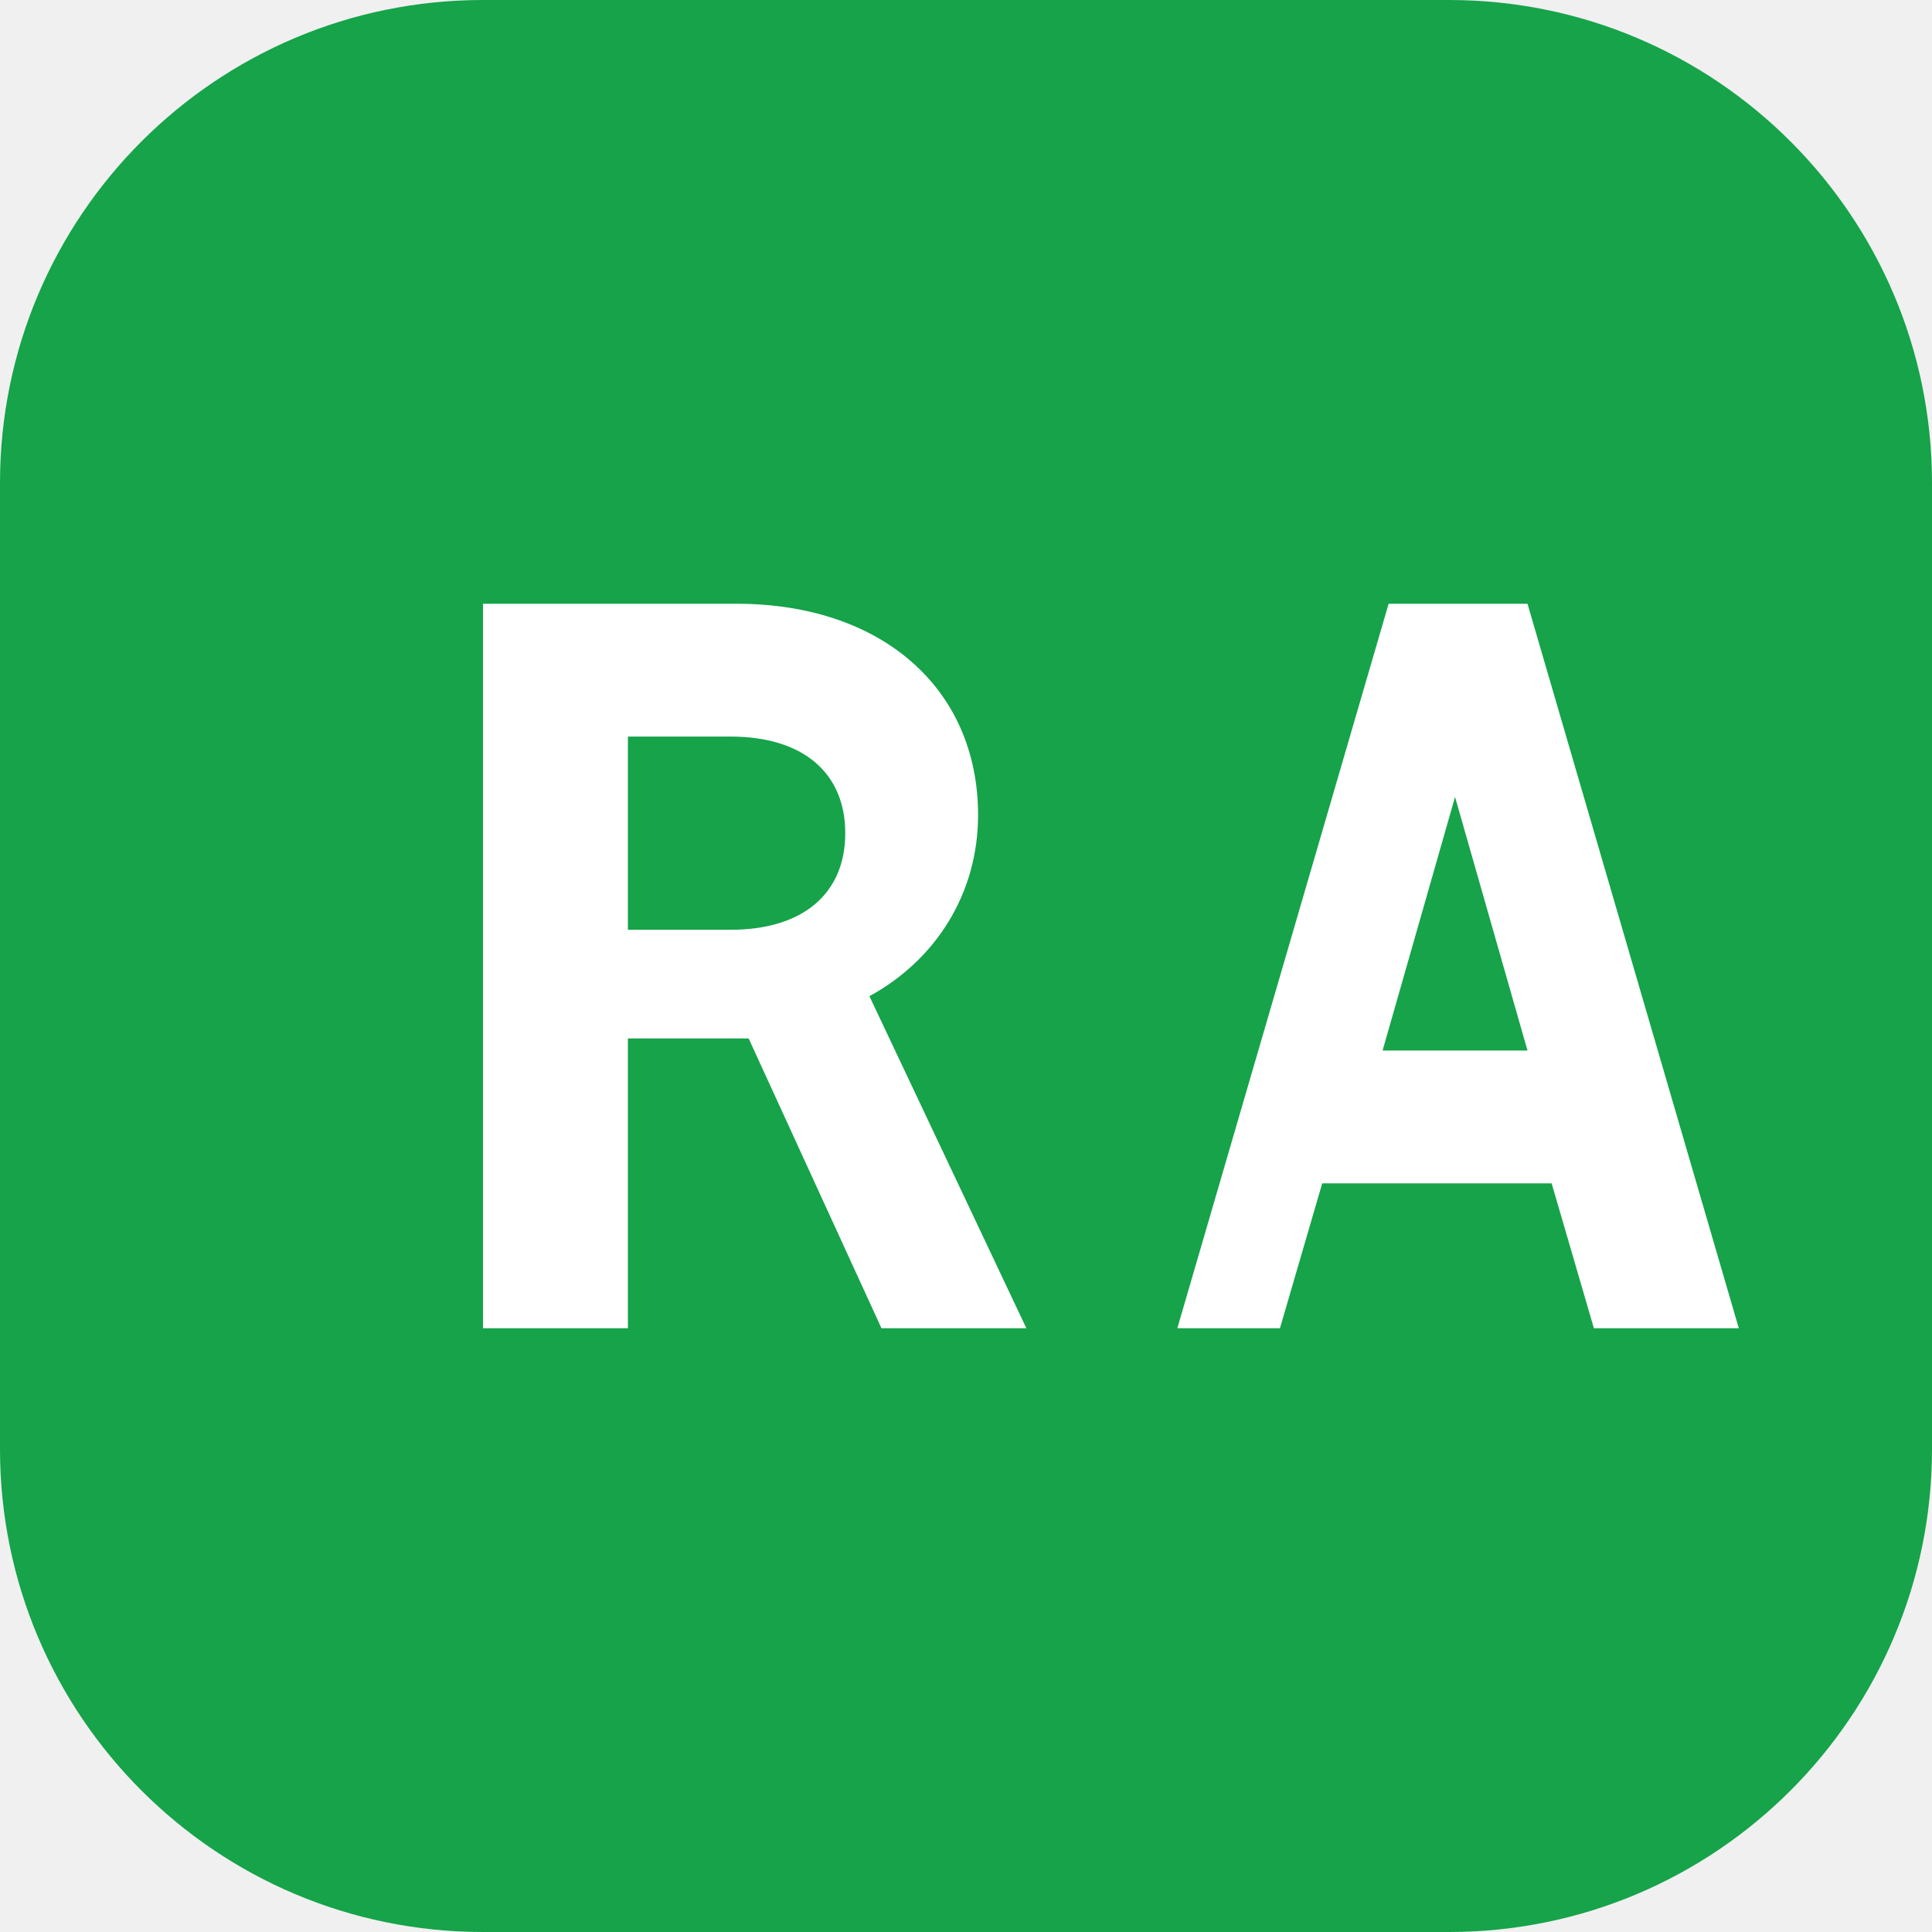
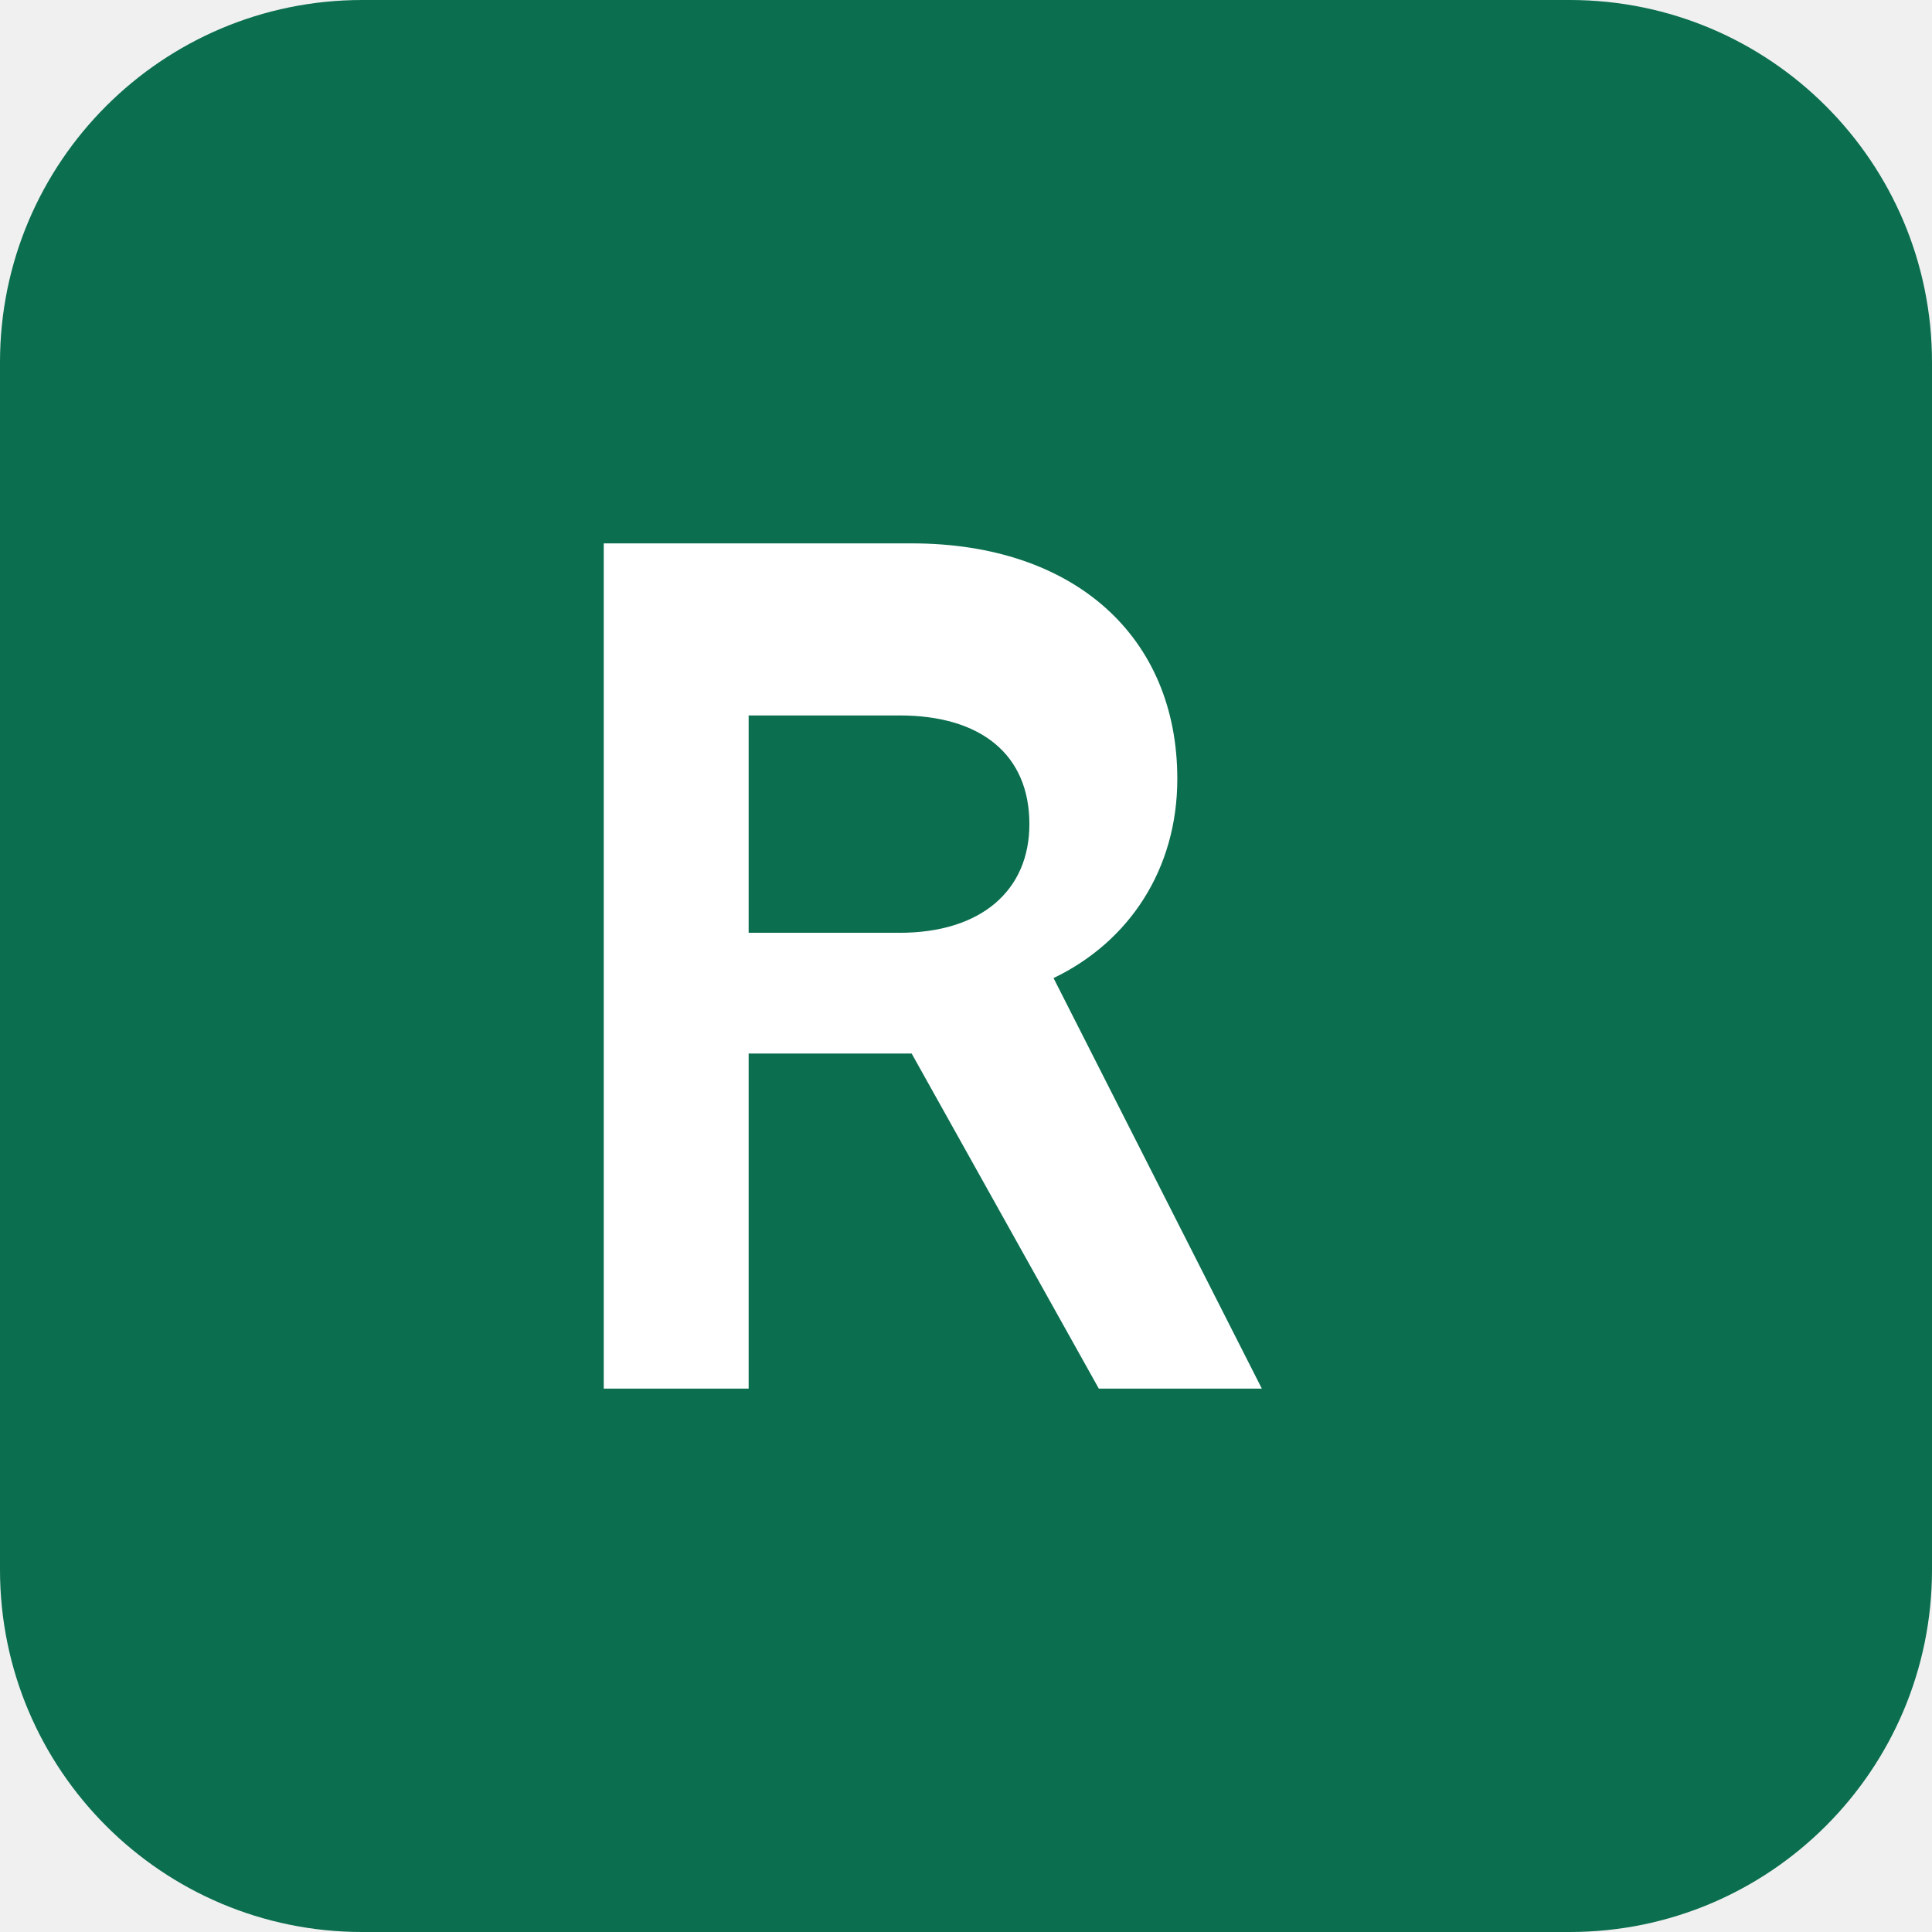
<svg xmlns="http://www.w3.org/2000/svg" viewBox="0 0 32 32" fill="none">
-   <rect width="32" height="32" rx="8" fill="#16a34a" />
-   <path d="M8 22V10h4.2c2.4 0 4 1.4 4 3.5 0 1.3-.7 2.4-1.8 3l2.6 5.5h-2.4l-2.2-4.8H10.4V22H8zm2.4-6.6h1.7c1.2 0 1.9-.6 1.9-1.6 0-1-.7-1.6-1.9-1.6h-1.7v3.2zM19.5 22l3.5-12h2.3l3.5 12h-2.4l-.7-2.4h-3.8l-.7 2.4h-2.4zm4.6-8.8-1.2 4.2h2.4l-1.2-4.2z" fill="#fff" />
+   <rect width="32" height="32" rx="6" fill="#0B6E4F" />
+   <path d="M10 23V9h5.1c2.7 0 4.4 1.55 4.4 3.9 0 1.5-.8 2.7-2.05 3.3L20.9 23h-2.7l-3.1-5.55H12.4V23H10zm2.4-7.55h2.5c1.35 0 2.15-.7 2.15-1.8 0-1.15-.8-1.8-2.15-1.8h-2.5v3.6z" fill="#fff" />
</svg>
